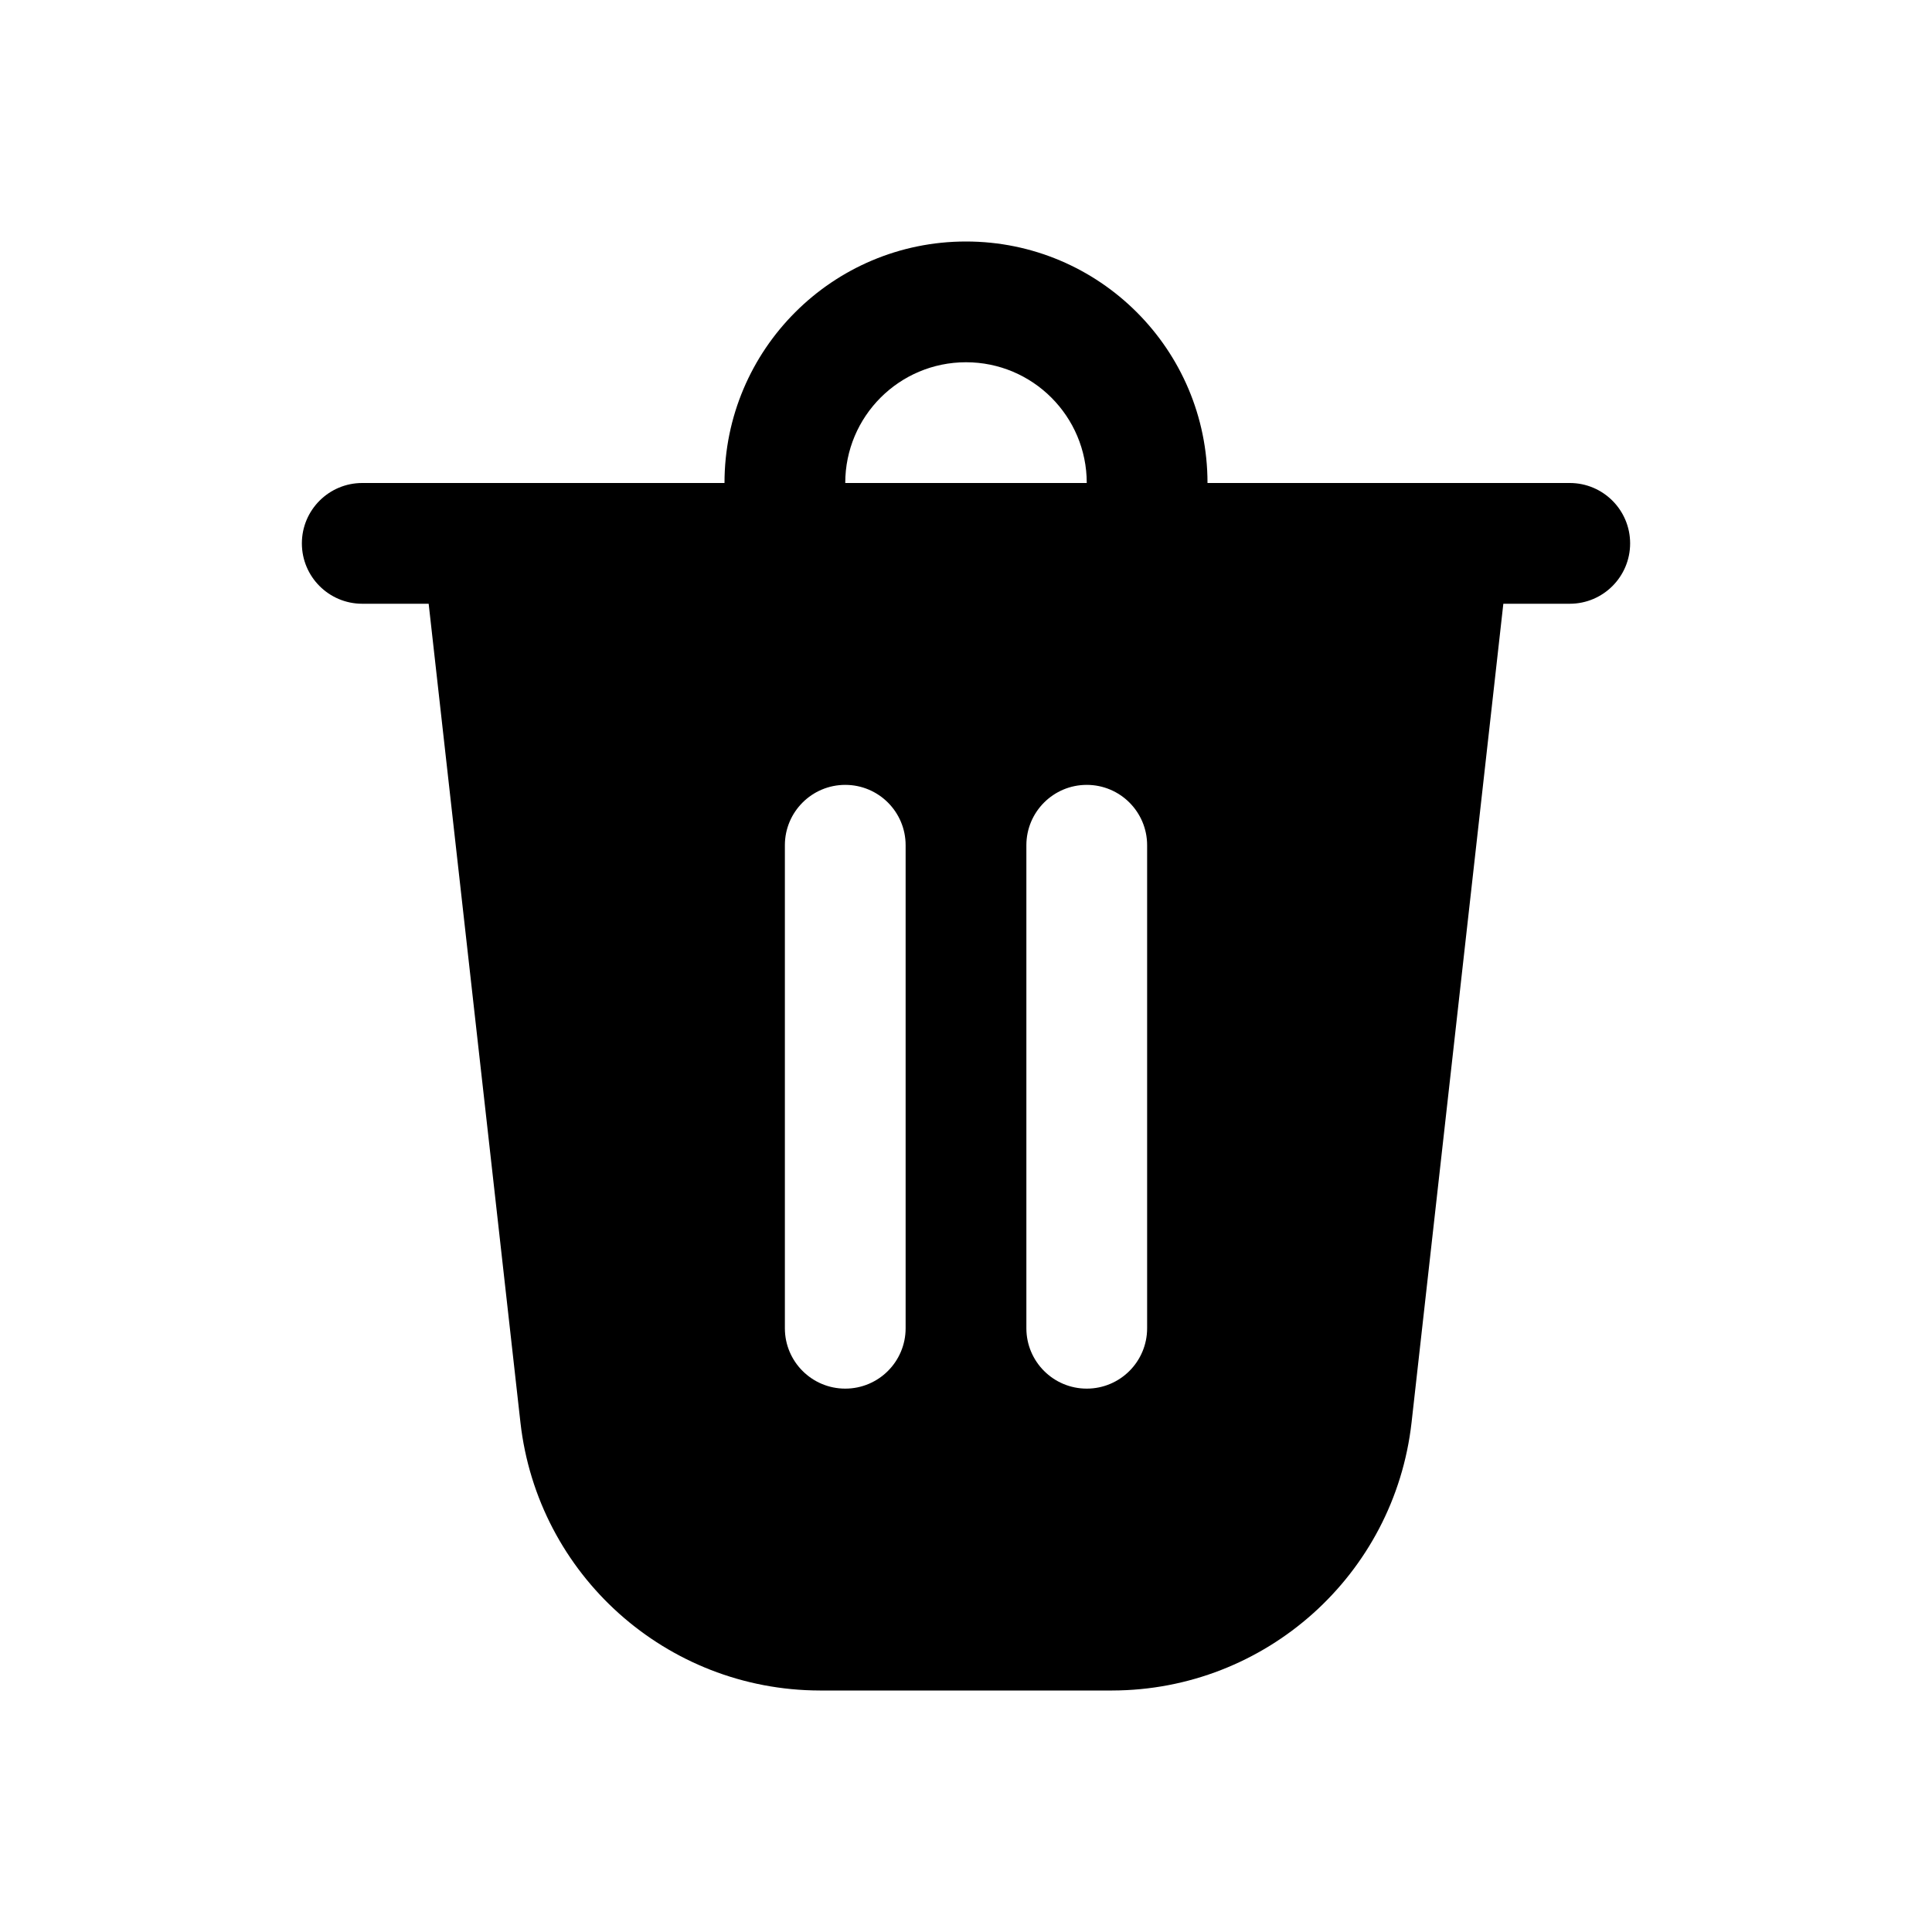
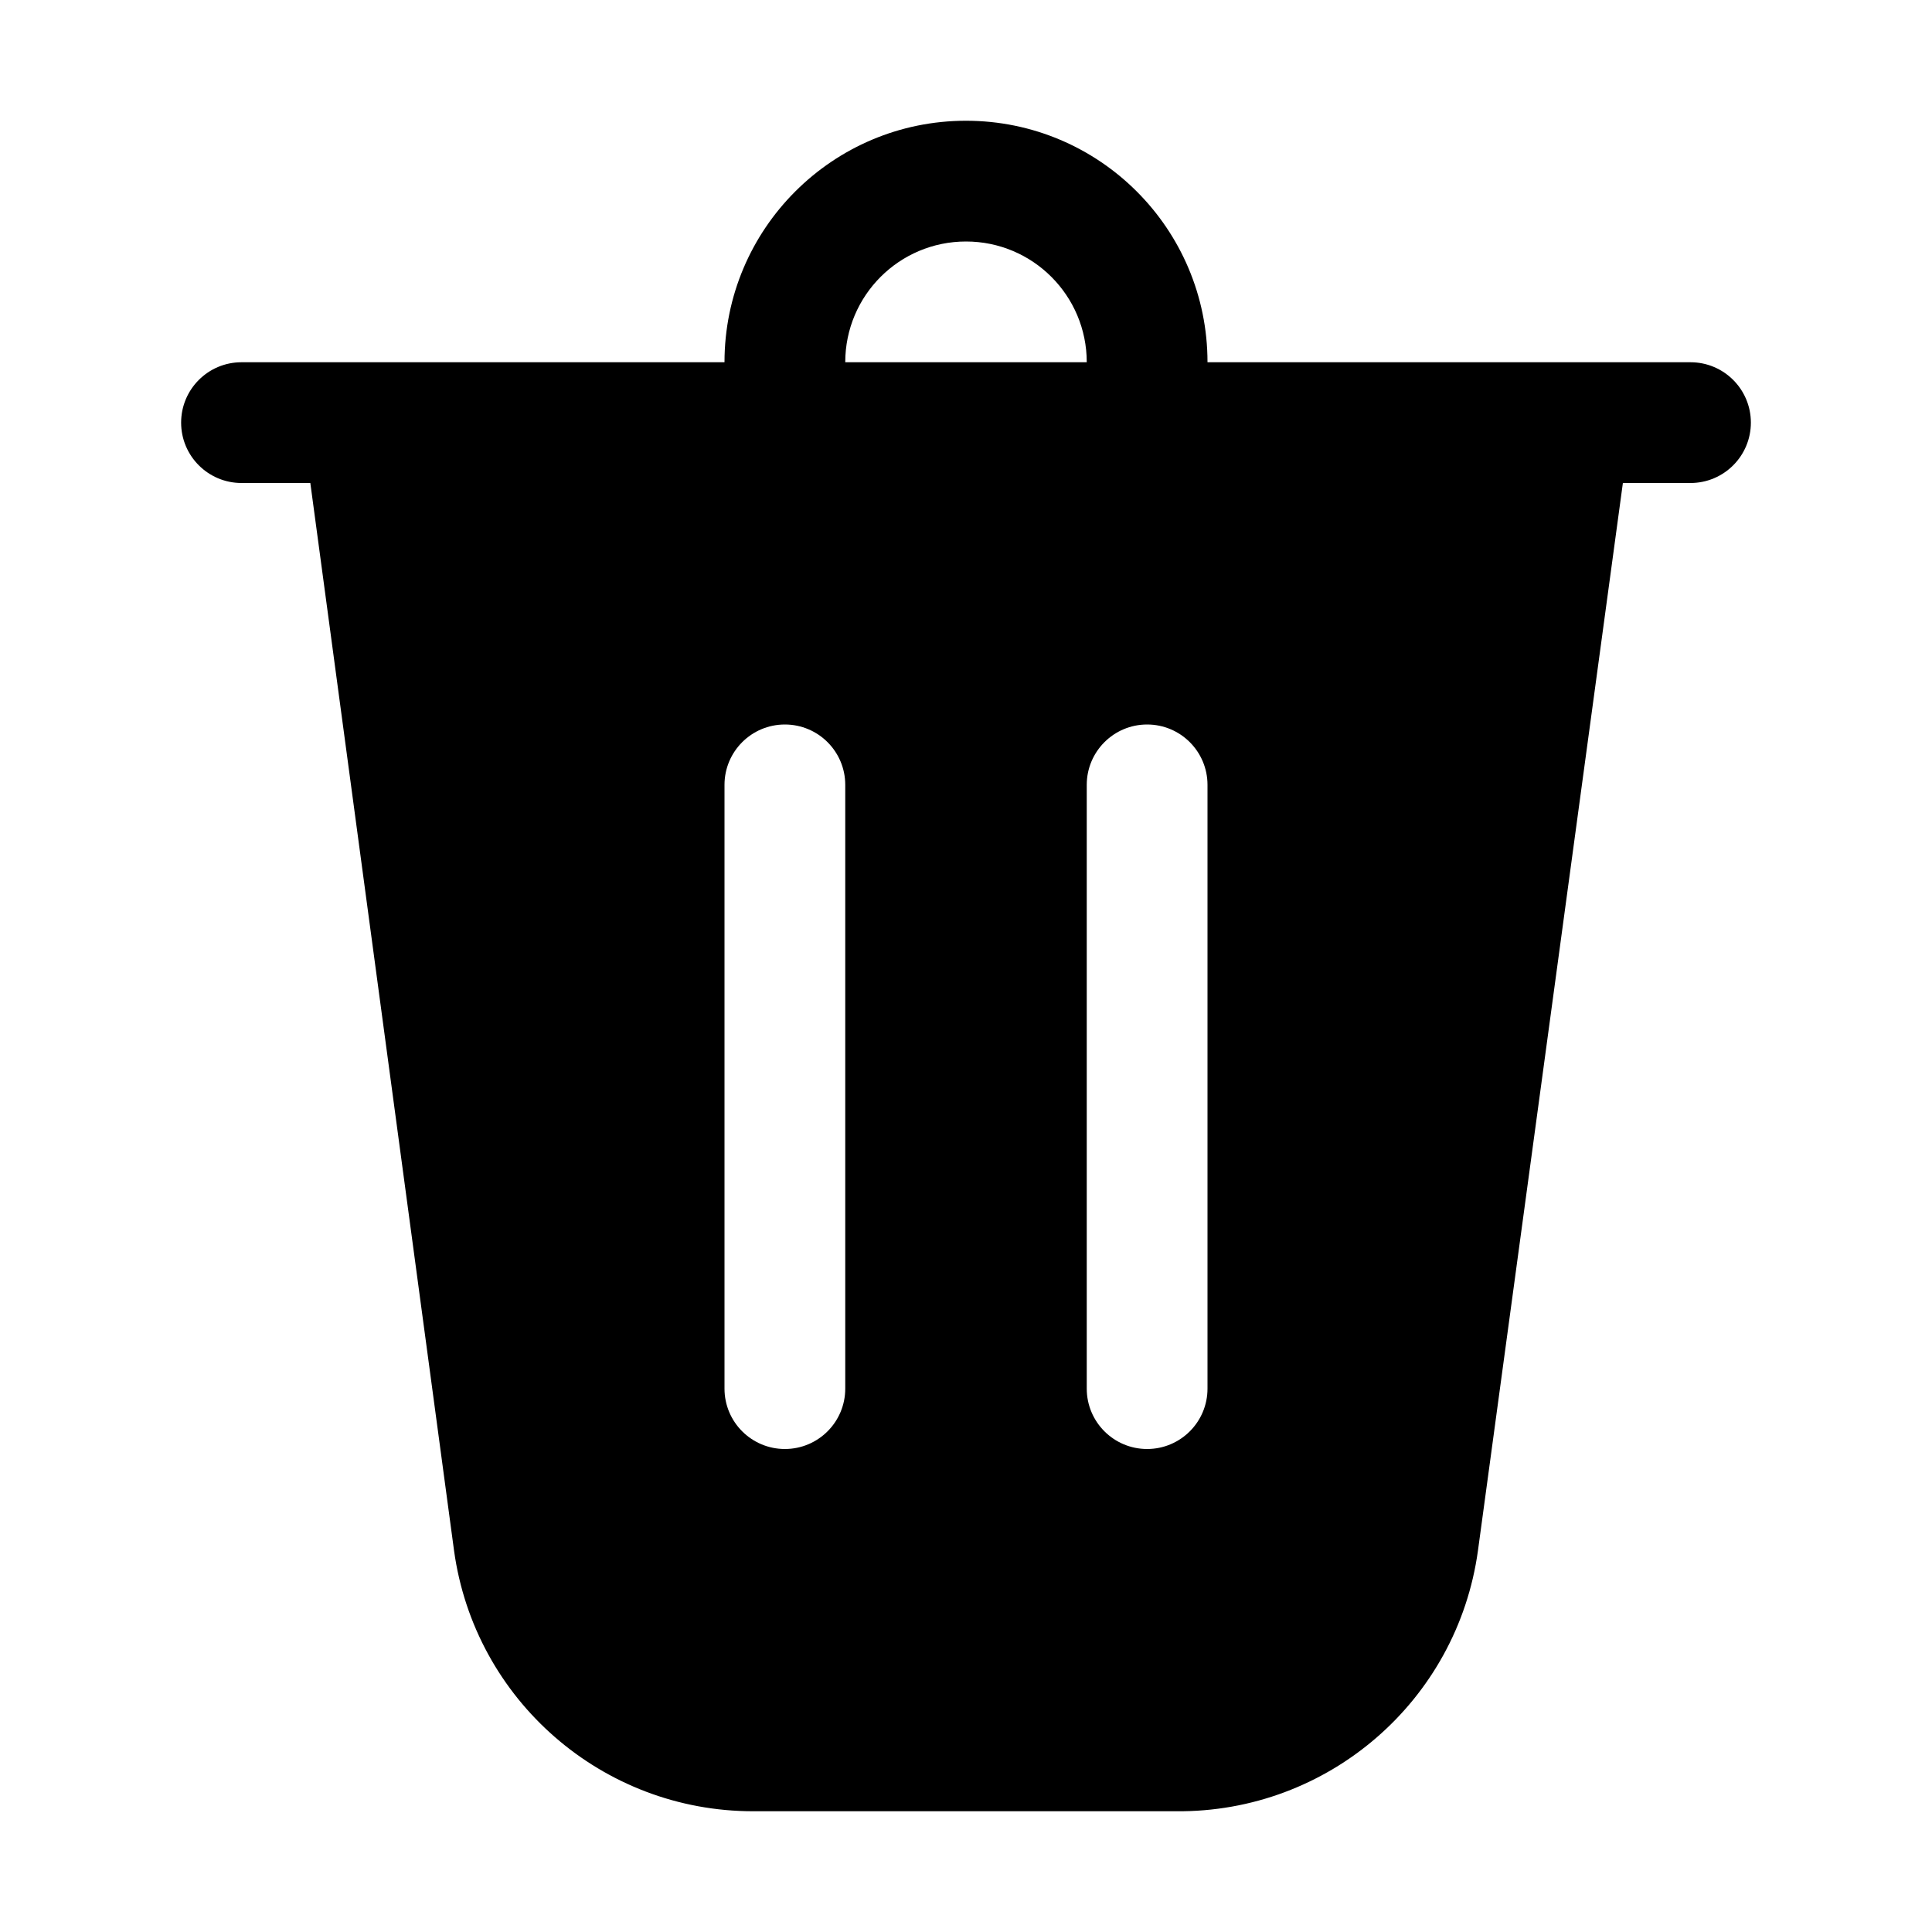
<svg xmlns="http://www.w3.org/2000/svg" width="16" height="16" viewBox="0 0 16 16">
-   <path d="M10 4h3a.5.5 0 010 1h-.55l-.76 6.78A2.5 2.5 0 019.21 14H6.79a2.5 2.5 0 01-2.48-2.22L3.55 5H3a.5.5 0 010-1h3a2 2 0 114 0zM8 3a1 1 0 00-1 1h2a1 1 0 00-1-1zM6.5 7v4a.5.5 0 001 0V7a.5.5 0 00-1 0zM9 6.5a.5.5 0 00-.5.5v4a.5.5 0 001 0V7a.5.5 0 00-.5-.5z" />
+   <path d="M7 3h2a1 1 0 00-2 0zM6 3a2 2 0 114 0h4a.5.5 0 010 1h-.56l-1.2 8.84A2.5 2.5 0 019.74 15h-3.5a2.5 2.5 0 01-2.48-2.16L2.57 4H2a.5.5 0 010-1h4zm1 3.5a.5.5 0 00-1 0v5a.5.5 0 001 0v-5zM9.5 6a.5.5 0 00-.5.5v5a.5.5 0 001 0v-5a.5.5 0 00-.5-.5z" />
</svg>
